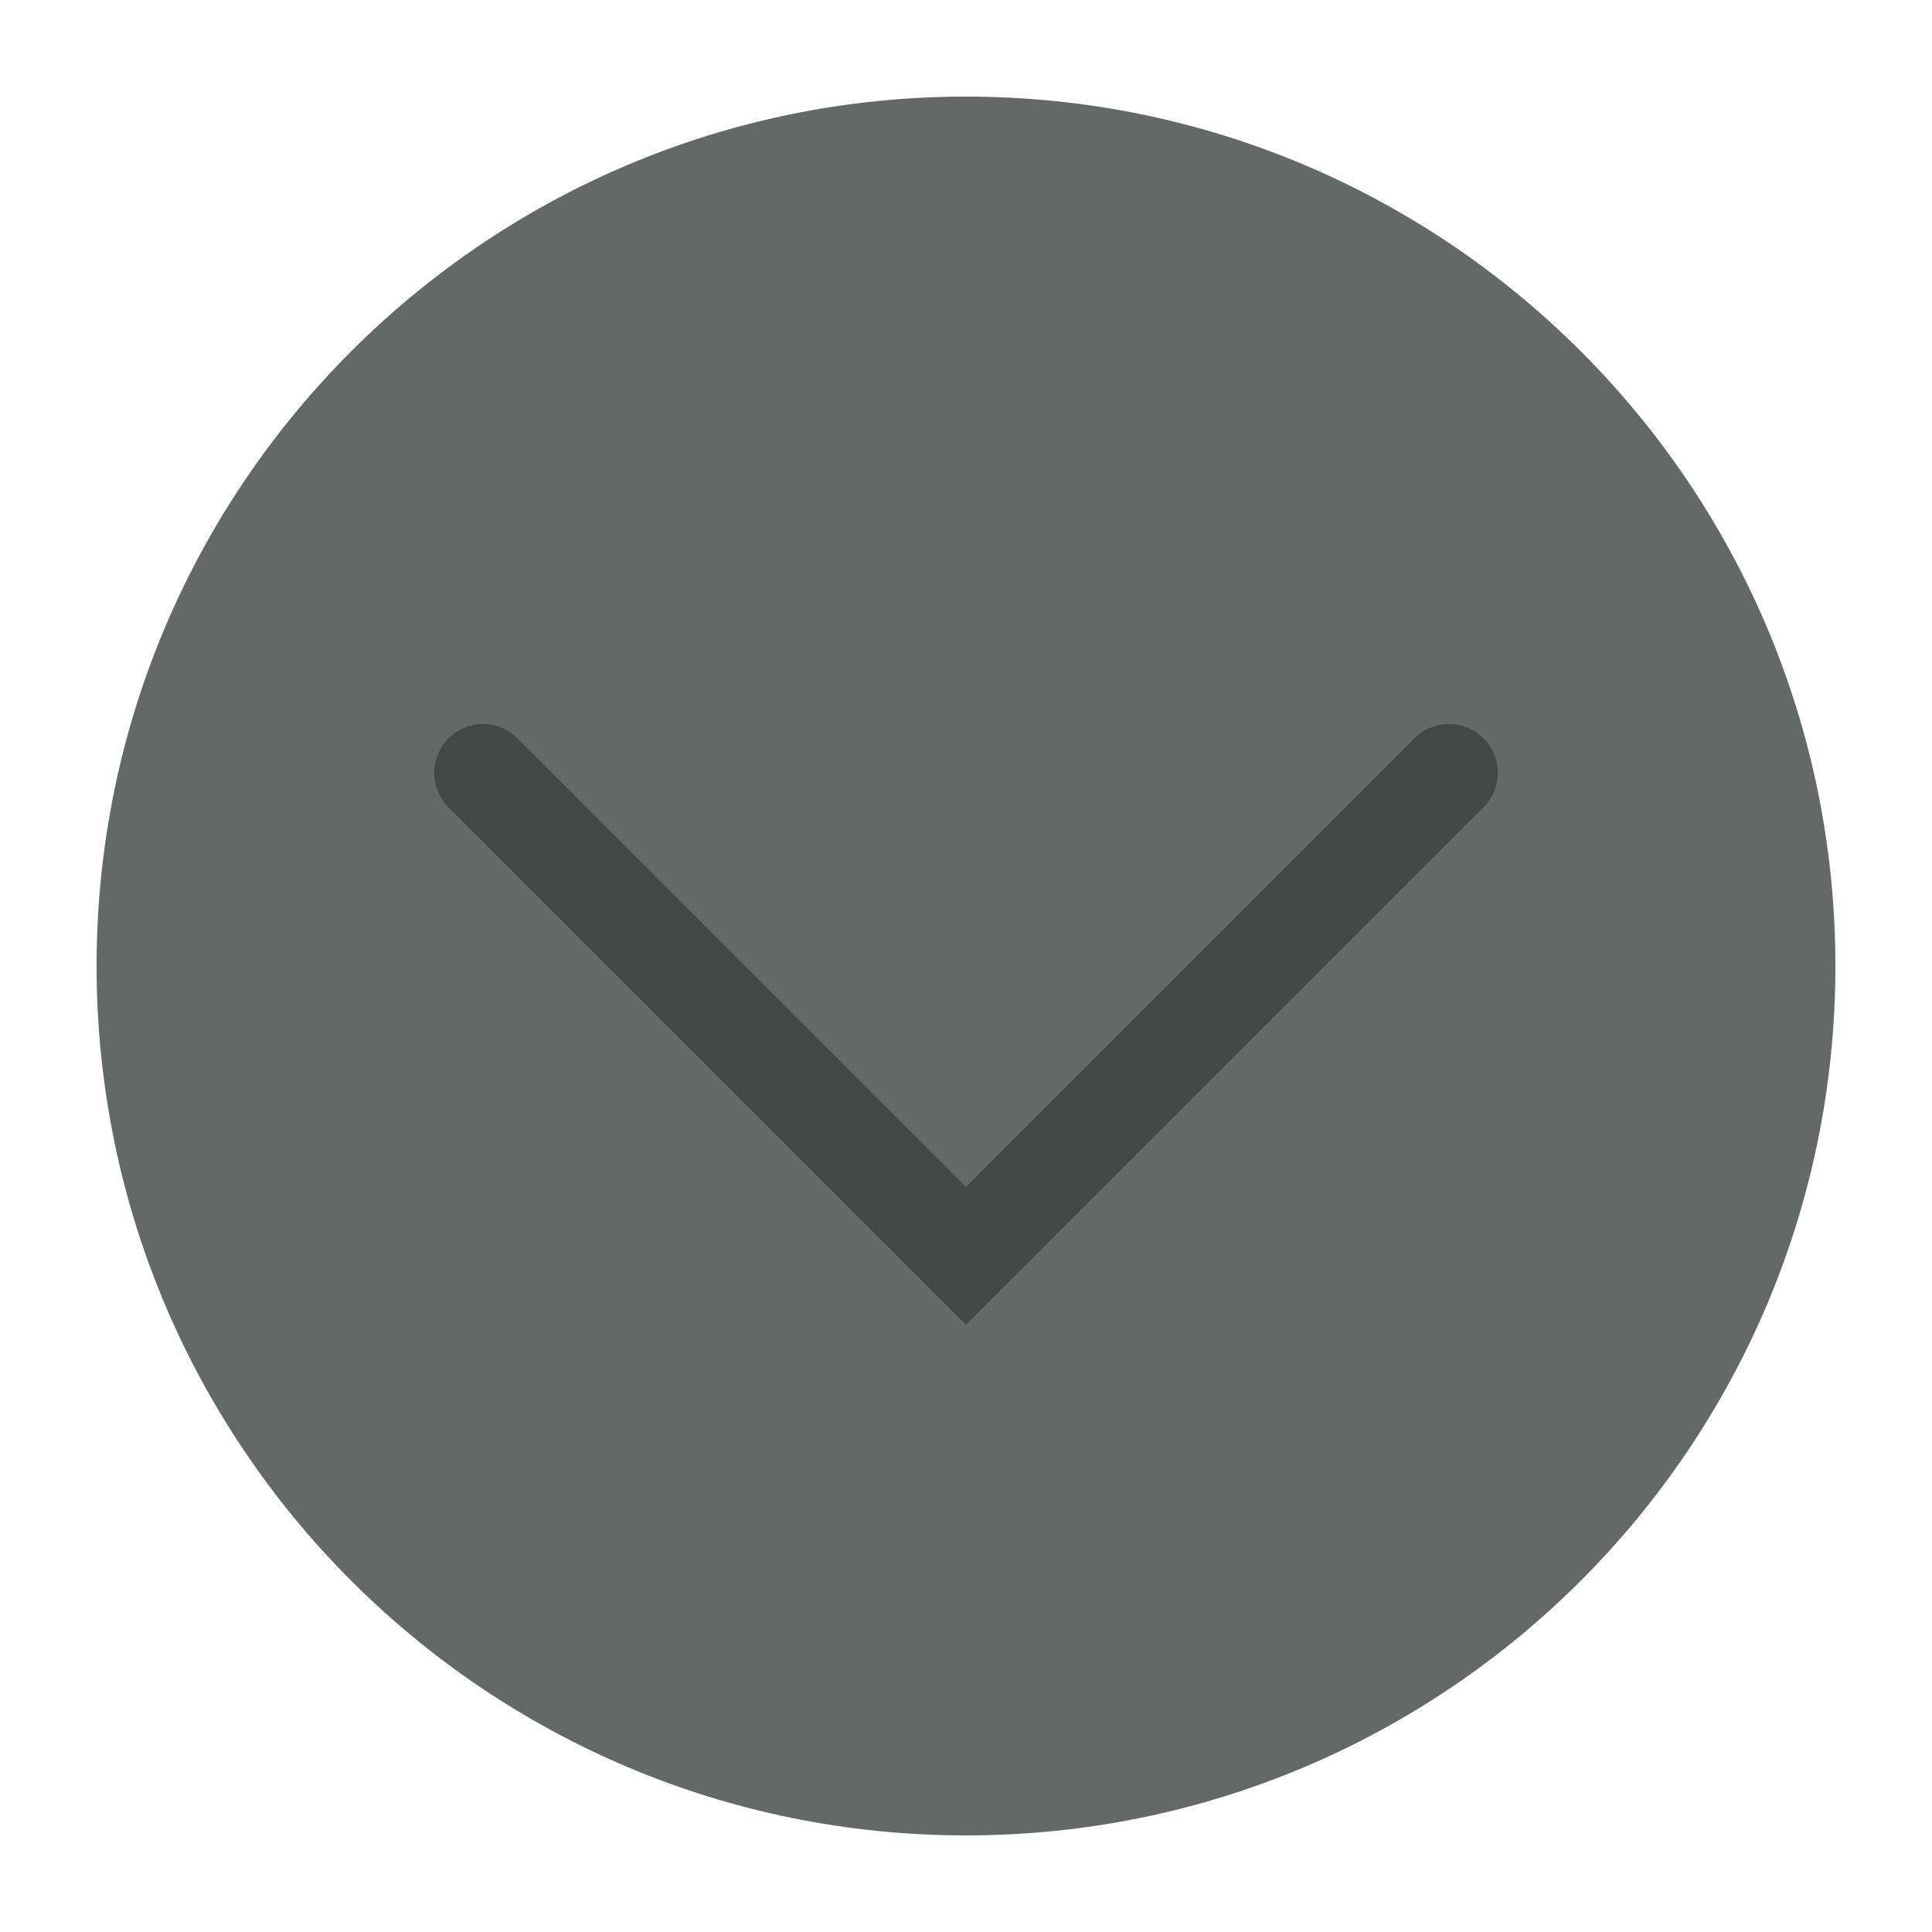
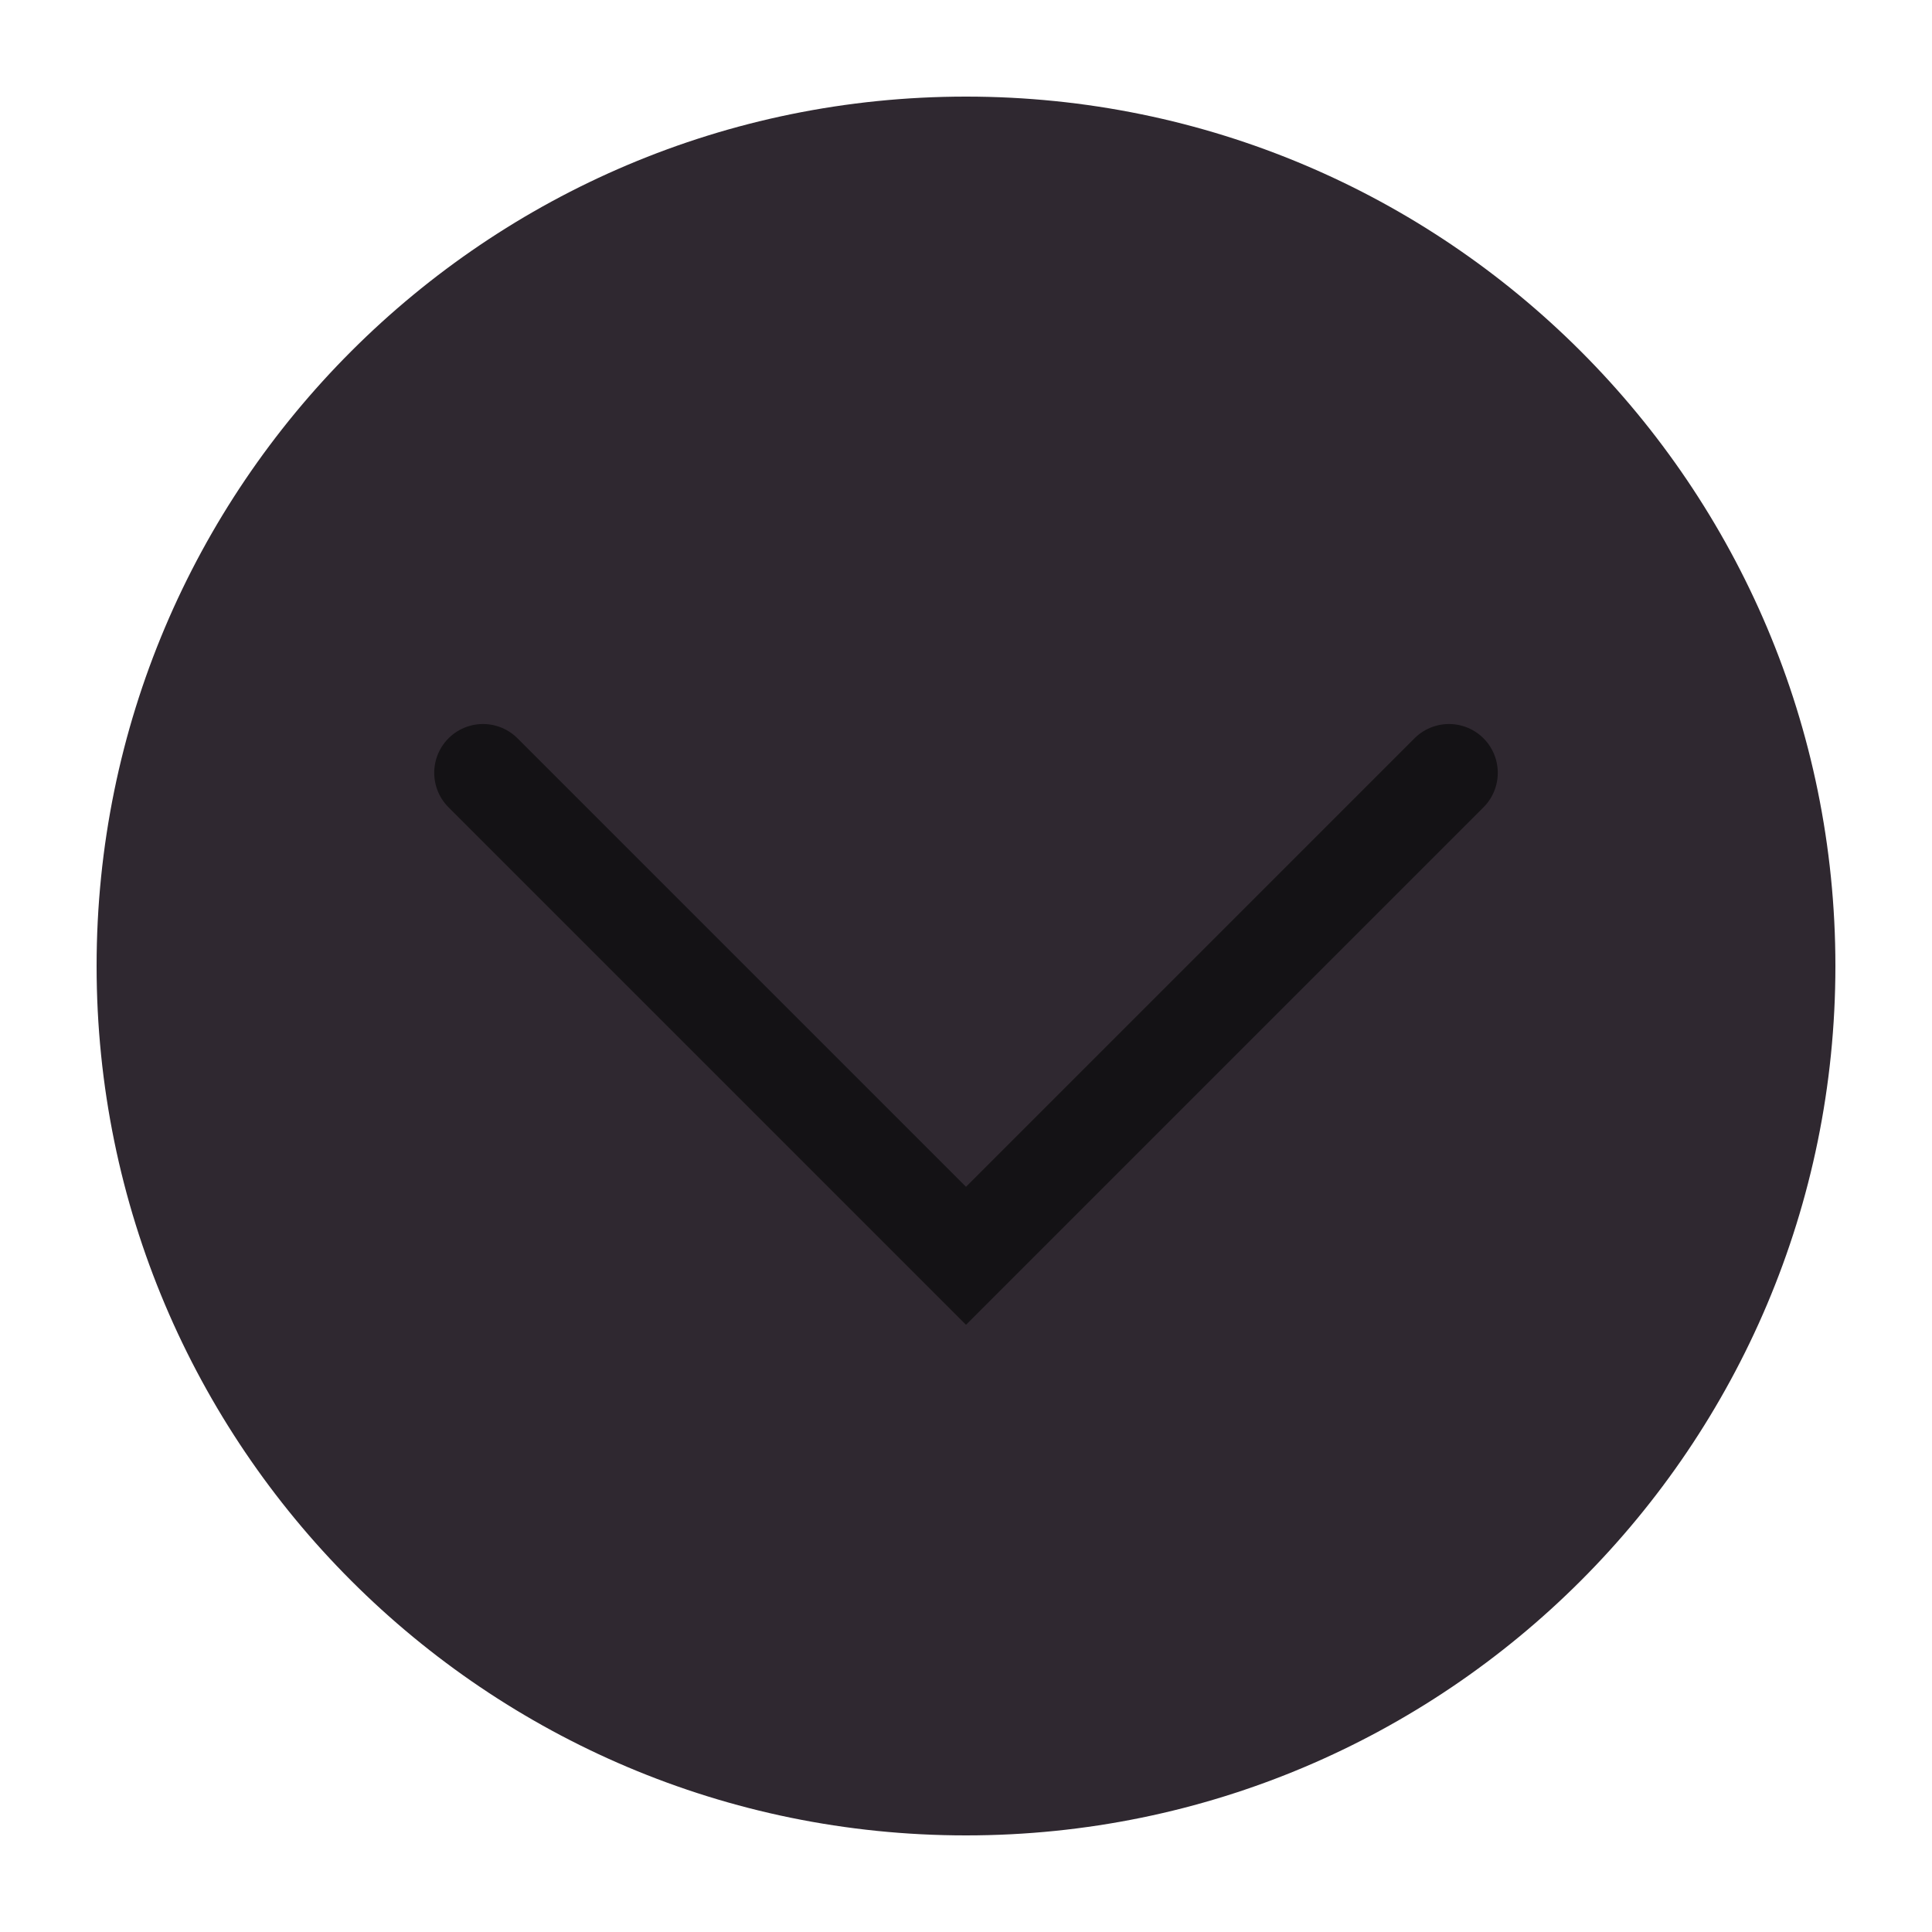
<svg xmlns="http://www.w3.org/2000/svg" viewBox="0 0 50 50" version="1.2" baseProfile="tiny">
  <defs>
</defs>
  <g fill="none" stroke="black" stroke-width="1" fill-rule="evenodd" stroke-linecap="square" stroke-linejoin="bevel">
    <g fill="none" stroke="#000000" stroke-opacity="1" stroke-width="1" stroke-linecap="square" stroke-linejoin="bevel" transform="matrix(1,0,0,1,0,0)" font-family="Noto Sans" font-size="10" font-weight="400" font-style="normal">
</g>
-     <g fill="#646968" fill-opacity="1" stroke="none" transform="matrix(2.5,0,0,2.5,2.5,2.5)" font-family="Noto Sans" font-size="10" font-weight="400" font-style="normal">
+     <g fill="#2f2830" fill-opacity="1" stroke="none" transform="matrix(2.5,0,0,2.5,2.5,2.5)" font-family="Noto Sans" font-size="10" font-weight="400" font-style="normal">
      <circle cx="9" cy="9" r="9" />
    </g>
-     <g fill="none" stroke="#434847" stroke-opacity="1" stroke-width="1.01" stroke-linecap="round" stroke-linejoin="miter" stroke-miterlimit="2" transform="matrix(2.5,0,0,2.5,2.5,2.5)" font-family="Noto Sans" font-size="10" font-weight="400" font-style="normal">
+     <g fill="none" stroke="#141215" stroke-opacity="1" stroke-width="1.01" stroke-linecap="round" stroke-linejoin="miter" stroke-miterlimit="2" transform="matrix(2.5,0,0,2.5,2.5,2.5)" font-family="Noto Sans" font-size="10" font-weight="400" font-style="normal">
      <polyline fill="none" vector-effect="none" points="4,7 9,12 14,7 " />
    </g>
    <g fill="none" stroke="#000000" stroke-opacity="1" stroke-width="1" stroke-linecap="square" stroke-linejoin="bevel" transform="matrix(1,0,0,1,0,0)" font-family="Noto Sans" font-size="10" font-weight="400" font-style="normal">
</g>
  </g>
</svg>
